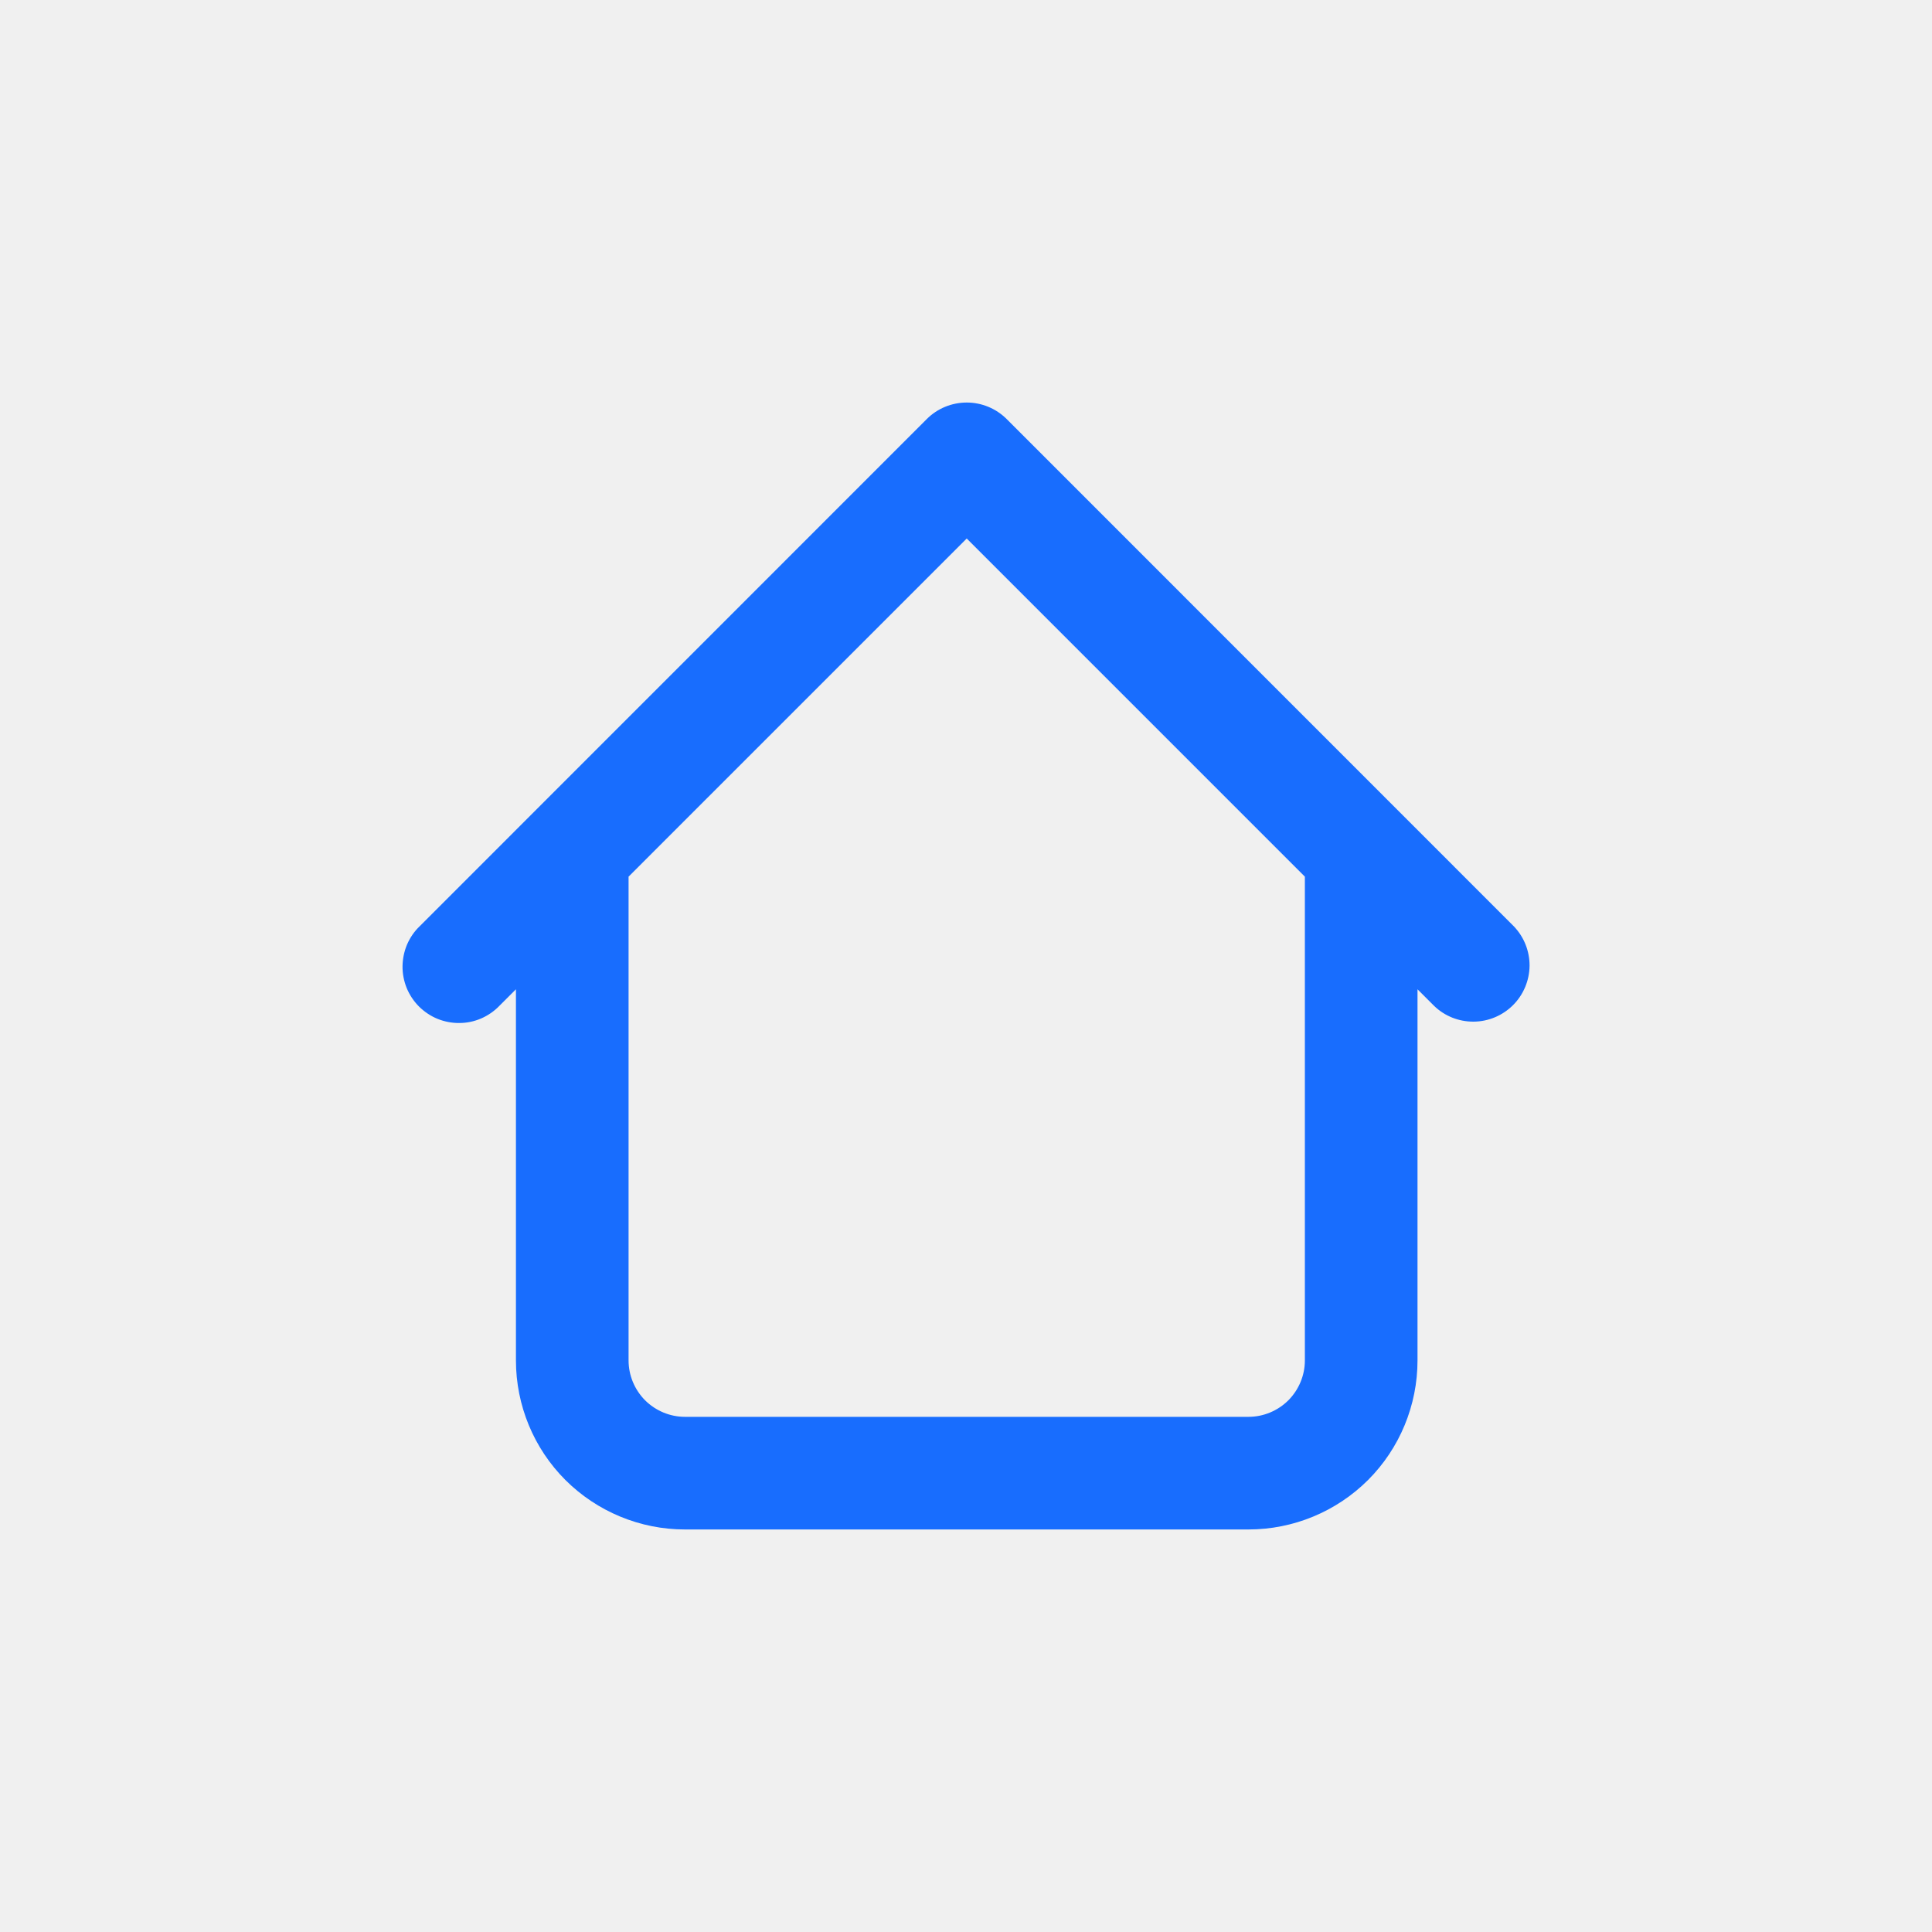
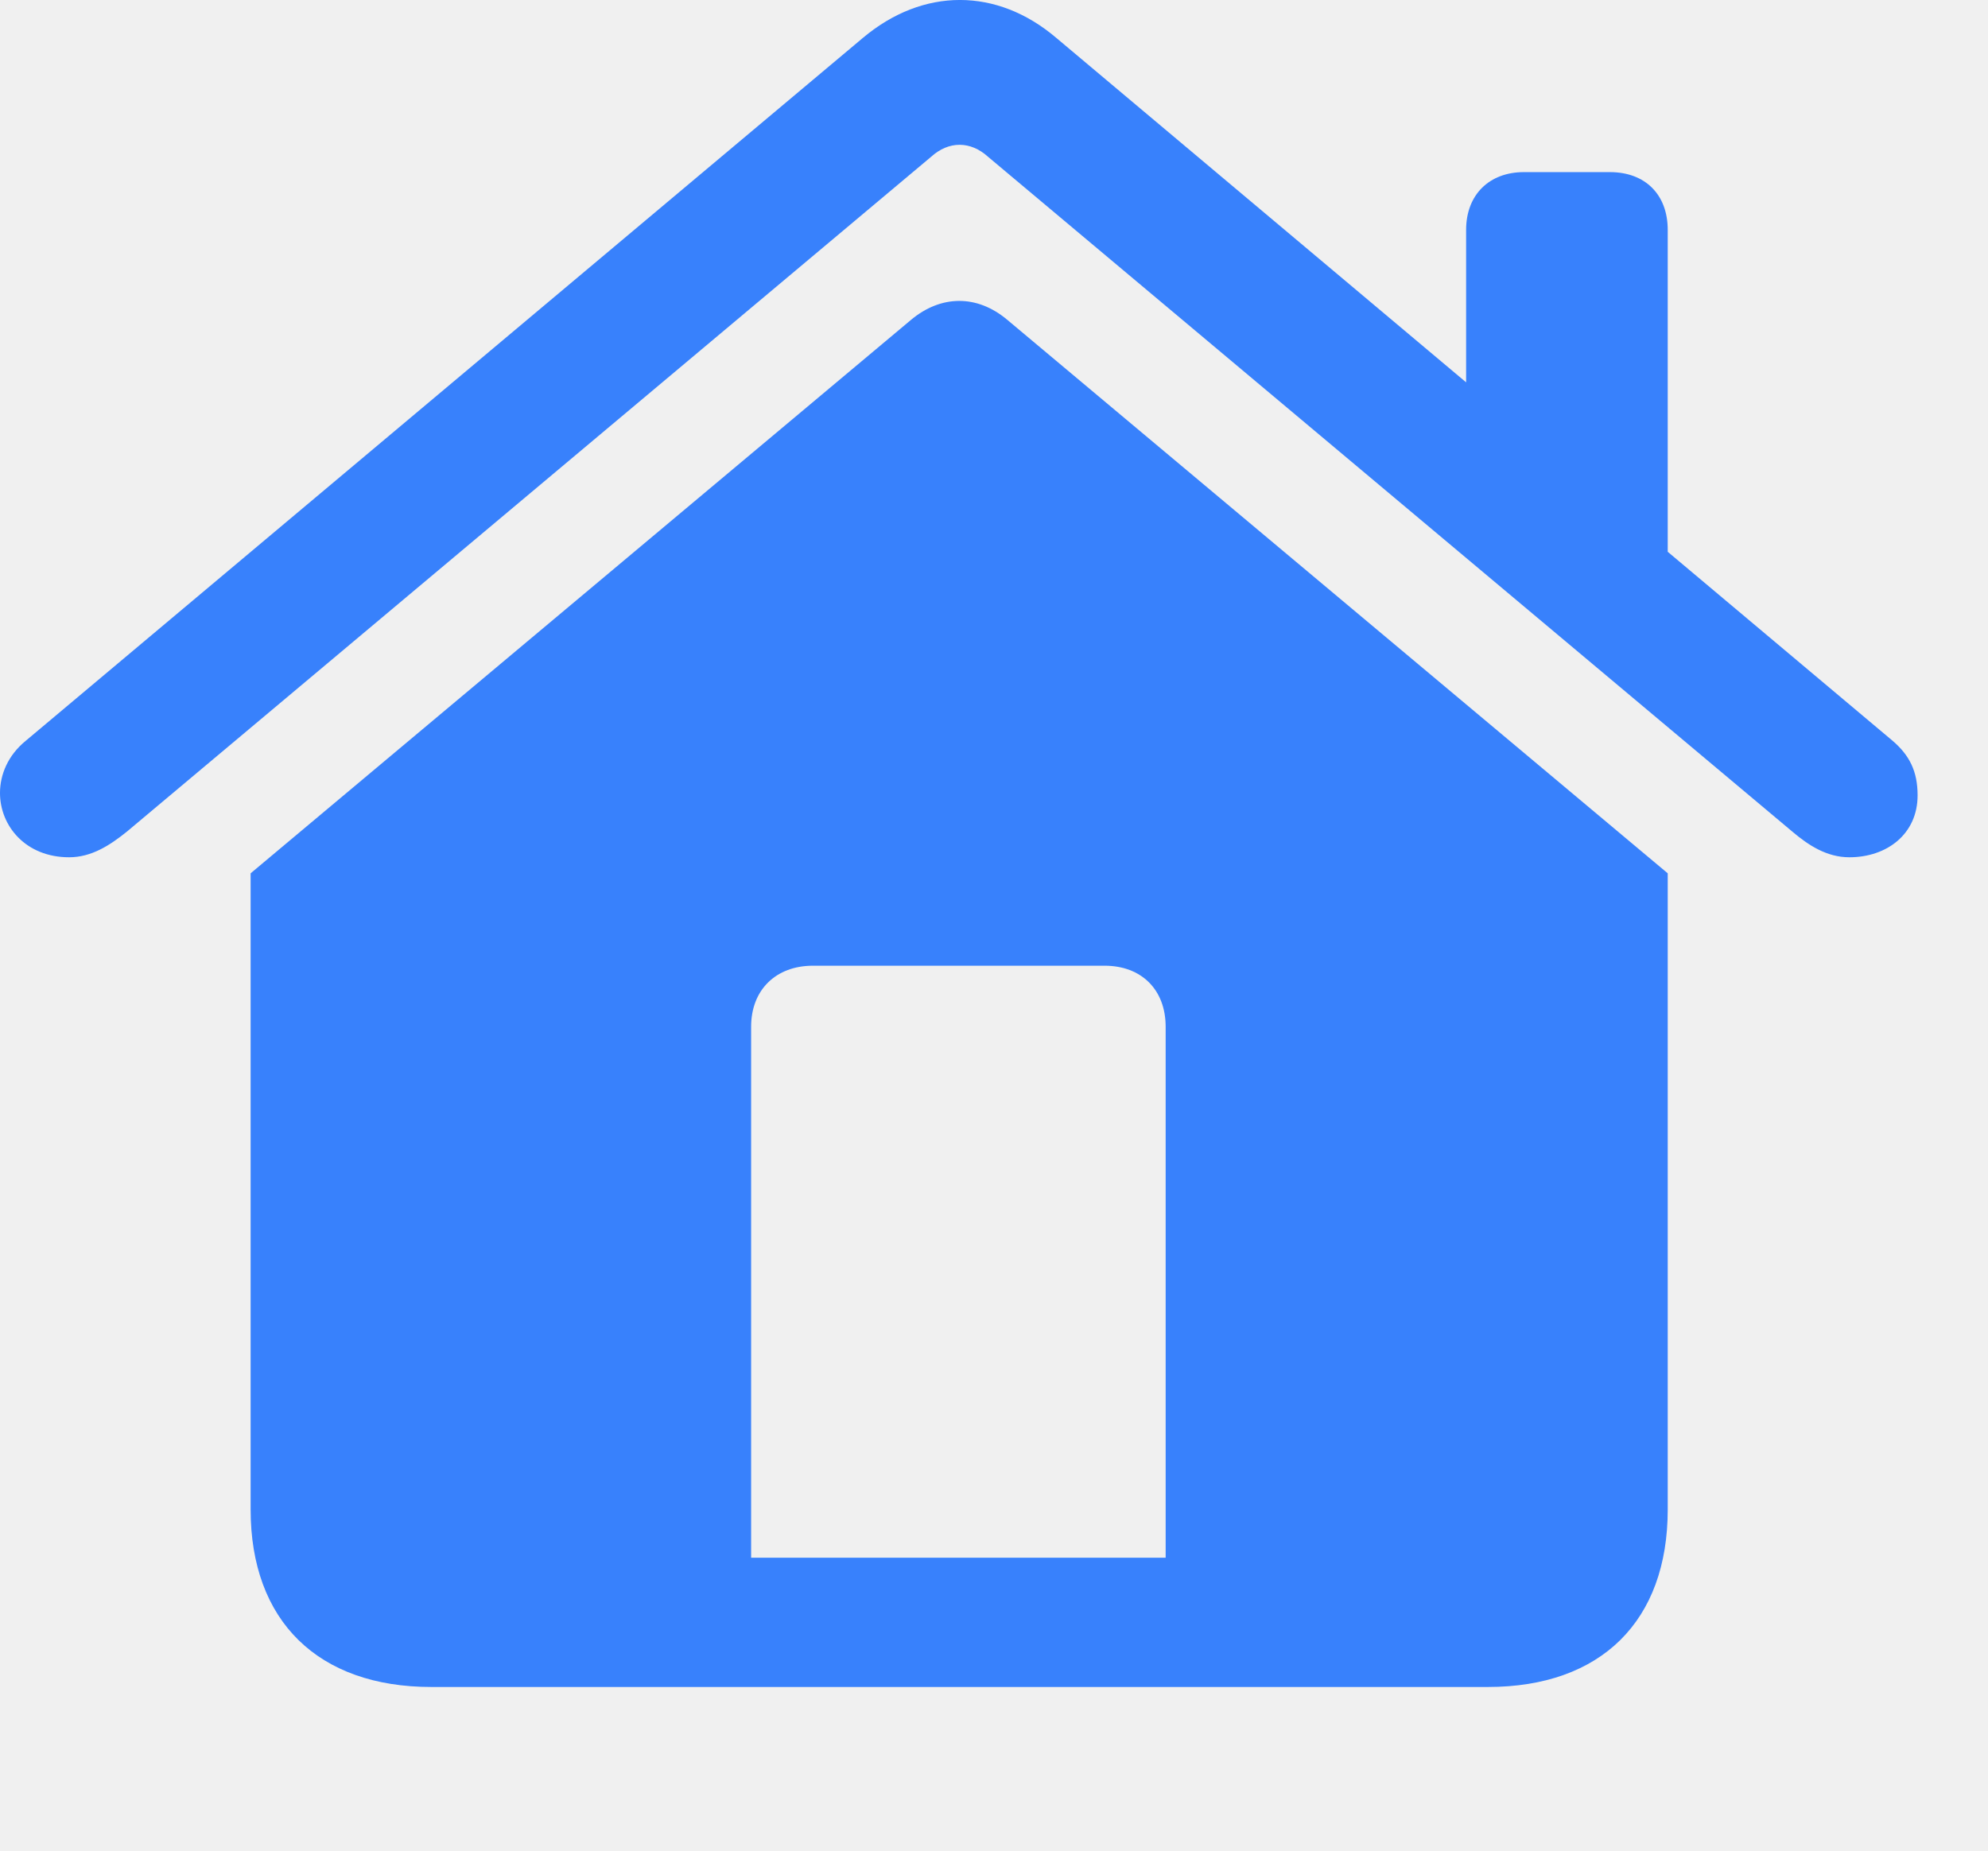
- <svg xmlns="http://www.w3.org/2000/svg" width="20" height="20" viewBox="0 0 20 20" fill="none">
-   <path d="M14.674 8.833C14.674 8.679 14.613 8.53 14.503 8.421C14.394 8.311 14.245 8.25 14.091 8.25C13.936 8.25 13.788 8.311 13.678 8.421C13.569 8.53 13.508 8.679 13.508 8.833H14.674ZM6.507 8.833C6.507 8.679 6.446 8.53 6.337 8.421C6.227 8.311 6.079 8.25 5.924 8.25C5.769 8.25 5.621 8.311 5.512 8.421C5.402 8.53 5.341 8.679 5.341 8.833H6.507ZM14.845 10.412C14.955 10.519 15.102 10.577 15.255 10.576C15.408 10.575 15.555 10.513 15.663 10.405C15.771 10.297 15.832 10.151 15.834 9.998C15.835 9.845 15.776 9.698 15.67 9.588L14.845 10.412ZM10.008 4.75L10.42 4.337C10.31 4.228 10.162 4.167 10.008 4.167C9.853 4.167 9.704 4.228 9.595 4.337L10.008 4.75ZM4.345 9.588C4.289 9.641 4.245 9.706 4.214 9.777C4.184 9.848 4.168 9.925 4.167 10.002C4.166 10.079 4.181 10.156 4.21 10.228C4.24 10.3 4.283 10.365 4.338 10.42C4.393 10.474 4.458 10.518 4.529 10.547C4.601 10.576 4.678 10.591 4.755 10.59C4.833 10.59 4.909 10.574 4.981 10.543C5.052 10.512 5.116 10.468 5.17 10.412L4.345 9.588ZM7.091 15.833H12.924V14.667H7.091V15.833ZM14.674 14.083V8.833H13.508V14.083H14.674ZM6.507 14.083V8.833H5.341V14.083H6.507ZM15.67 9.588L10.42 4.337L9.595 5.162L14.845 10.412L15.67 9.588ZM9.595 4.337L4.345 9.588L5.17 10.412L10.42 5.162L9.595 4.337ZM12.924 15.833C13.388 15.833 13.833 15.649 14.162 15.321C14.49 14.993 14.674 14.547 14.674 14.083H13.508C13.508 14.238 13.446 14.386 13.337 14.496C13.227 14.605 13.079 14.667 12.924 14.667V15.833ZM7.091 14.667C6.936 14.667 6.788 14.605 6.678 14.496C6.569 14.386 6.507 14.238 6.507 14.083H5.341C5.341 14.547 5.525 14.993 5.853 15.321C6.182 15.649 6.627 15.833 7.091 15.833V14.667Z" fill="#186DFE" />
+ <svg xmlns="http://www.w3.org/2000/svg" width="29" height="27" viewBox="0 0 29 27" fill="none">
+   <g clip-path="url(#clip0_2499_12)">
+     <path d="M17.004 22.726H10.957V14.979C10.957 14.44 11.32 14.089 11.859 14.089H16.113C16.652 14.089 17.004 14.44 17.004 14.979V22.726ZM3.656 22.023C3.656 23.651 4.641 24.612 6.293 24.612H21.703C23.355 24.612 24.328 23.651 24.328 22.023V12.741L14.695 4.667C14.25 4.292 13.723 4.304 13.289 4.667L3.656 12.741V22.023ZM0 11.569C0 12.05 0.375 12.507 1.008 12.507C1.336 12.507 1.605 12.331 1.852 12.132L13.582 2.288C13.84 2.054 14.156 2.054 14.414 2.288L26.145 12.132C26.379 12.331 26.648 12.507 26.977 12.507C27.527 12.507 27.973 12.167 27.973 11.604C27.973 11.253 27.855 11.019 27.609 10.808L15.41 0.554C14.543 -0.185 13.465 -0.185 12.586 0.554L0.375 10.808C0.117 11.019 0 11.3 0 11.569ZM21.387 6.284L24.328 8.769V3.354C24.328 2.839 24 2.511 23.484 2.511H22.23C21.727 2.511 21.387 2.839 21.387 3.354V6.284Z" fill="#186DFE" fill-opacity="0.85" />
+   </g>
+   <defs>
+     <clipPath id="clip0_2499_12">
+       <rect width="28.324" height="26.596" fill="white" />
+     </clipPath>
+   </defs>
</svg>
